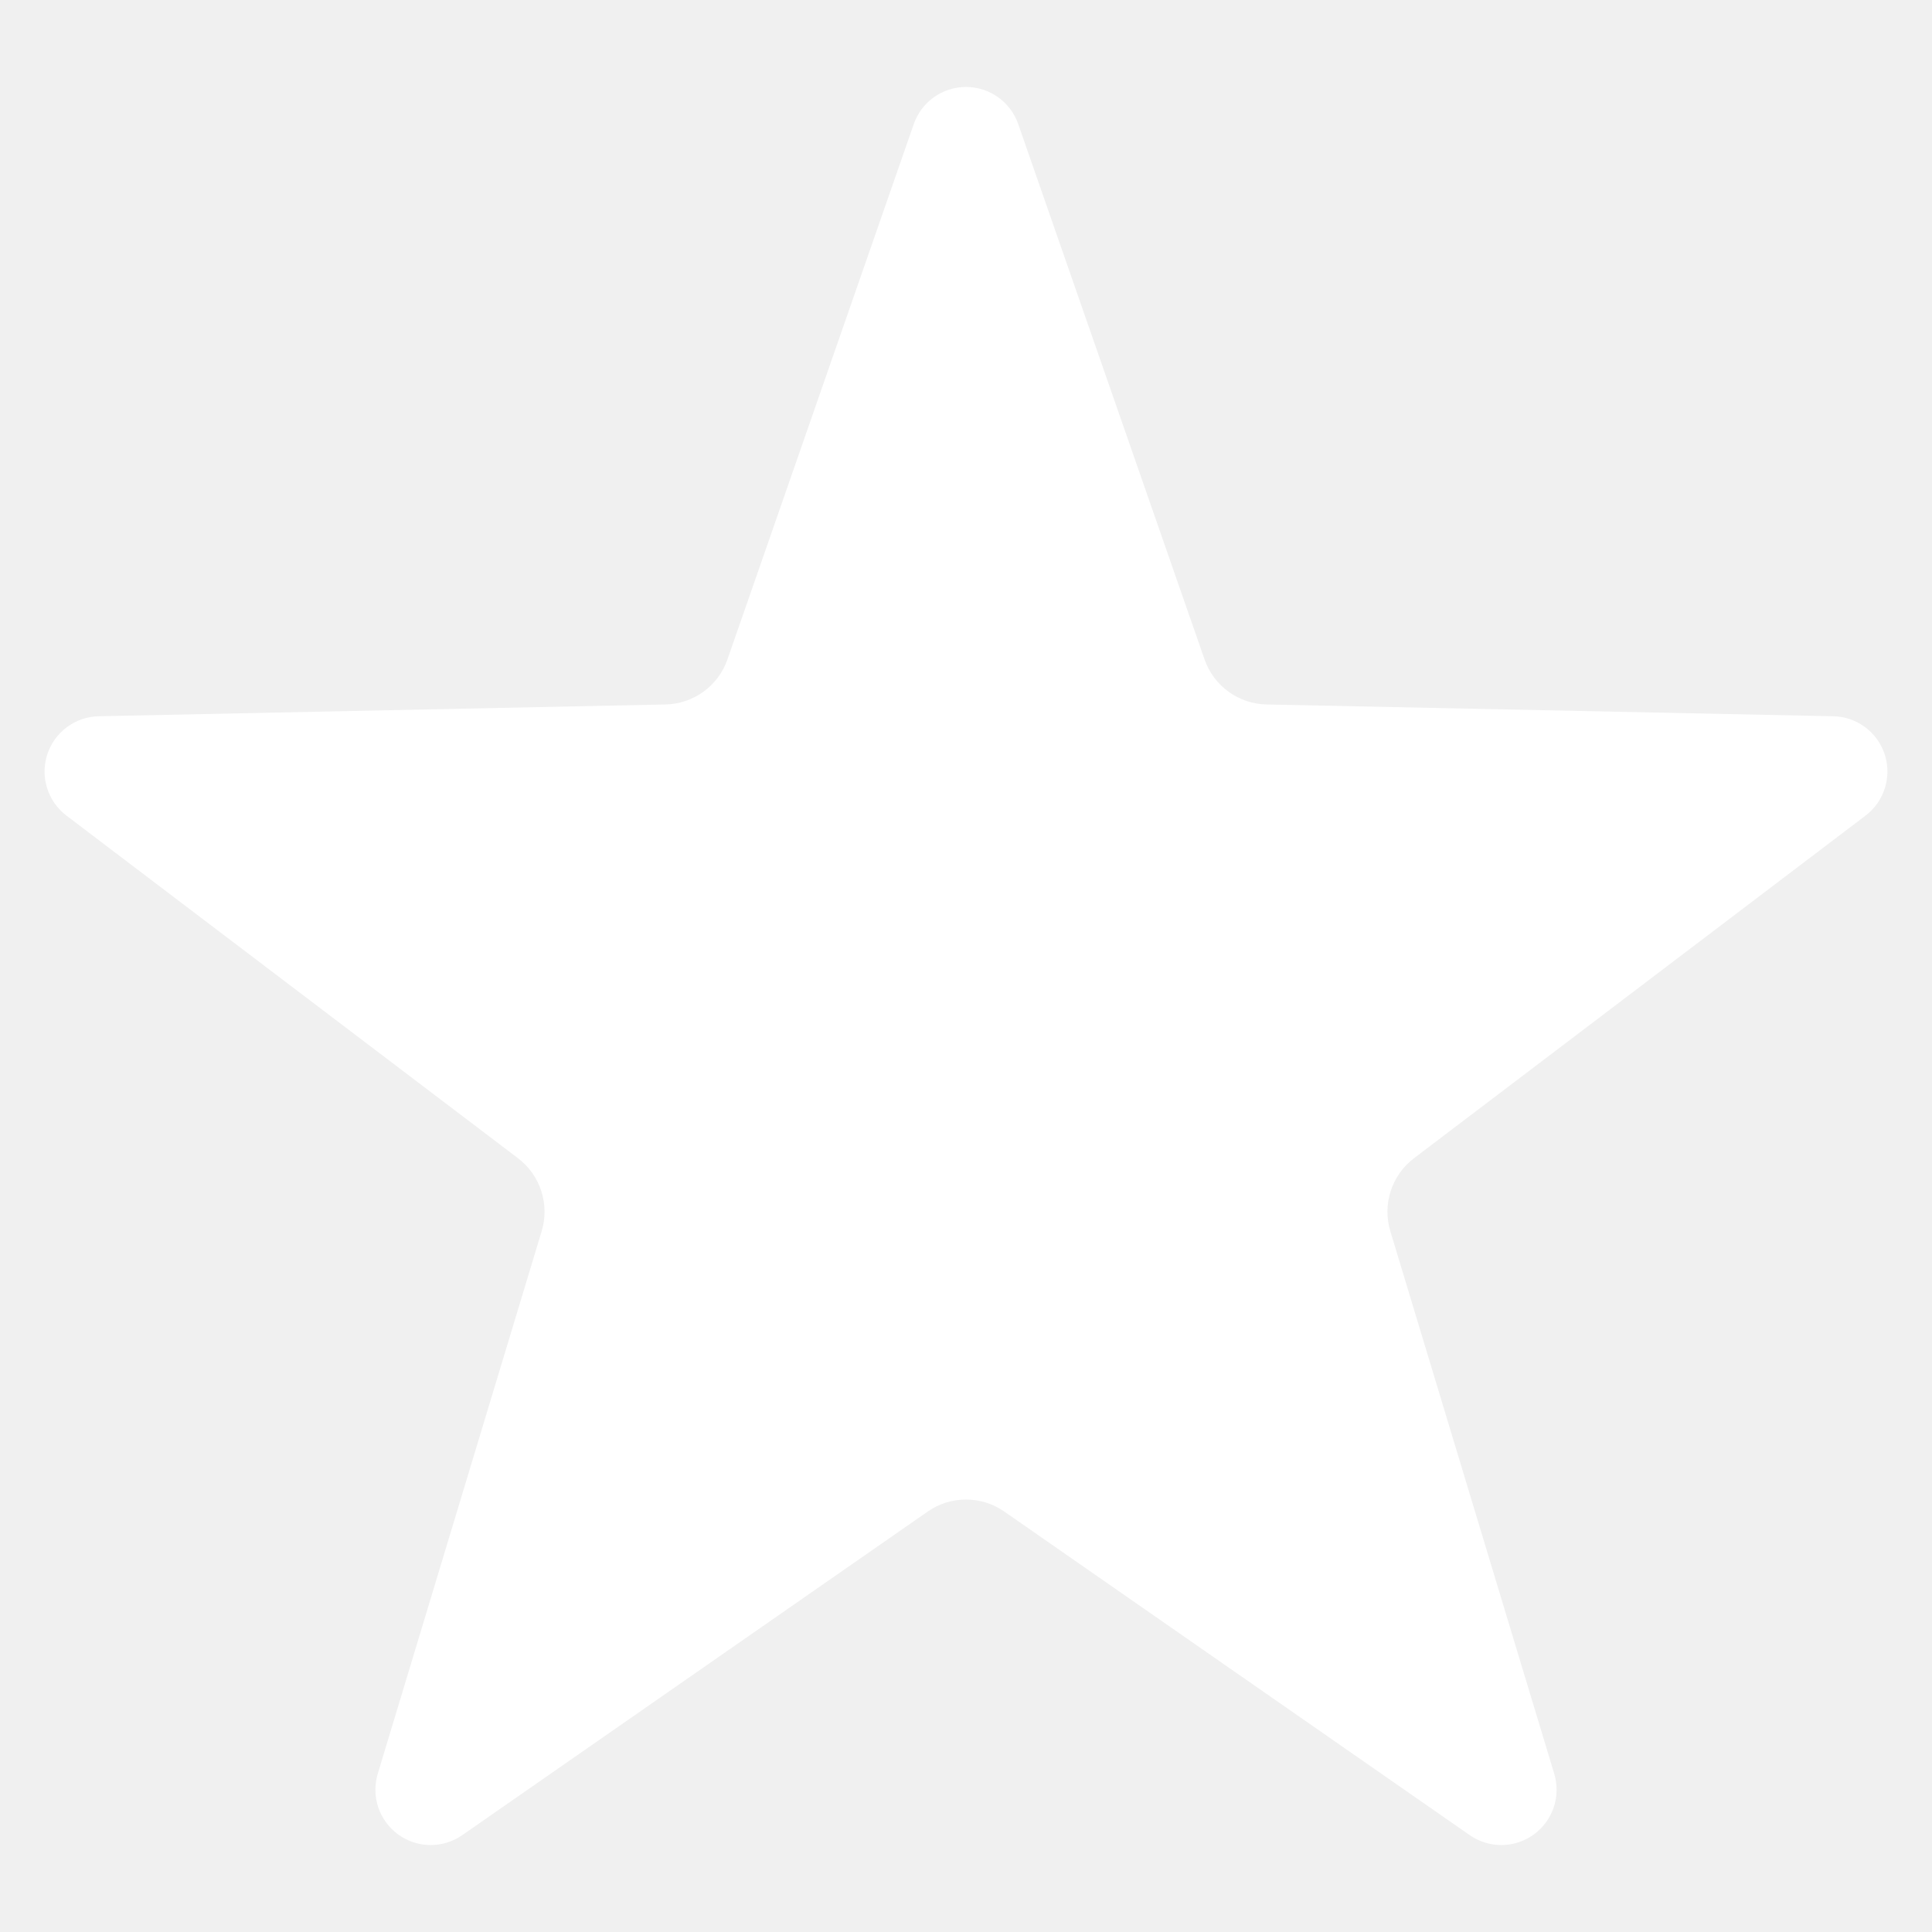
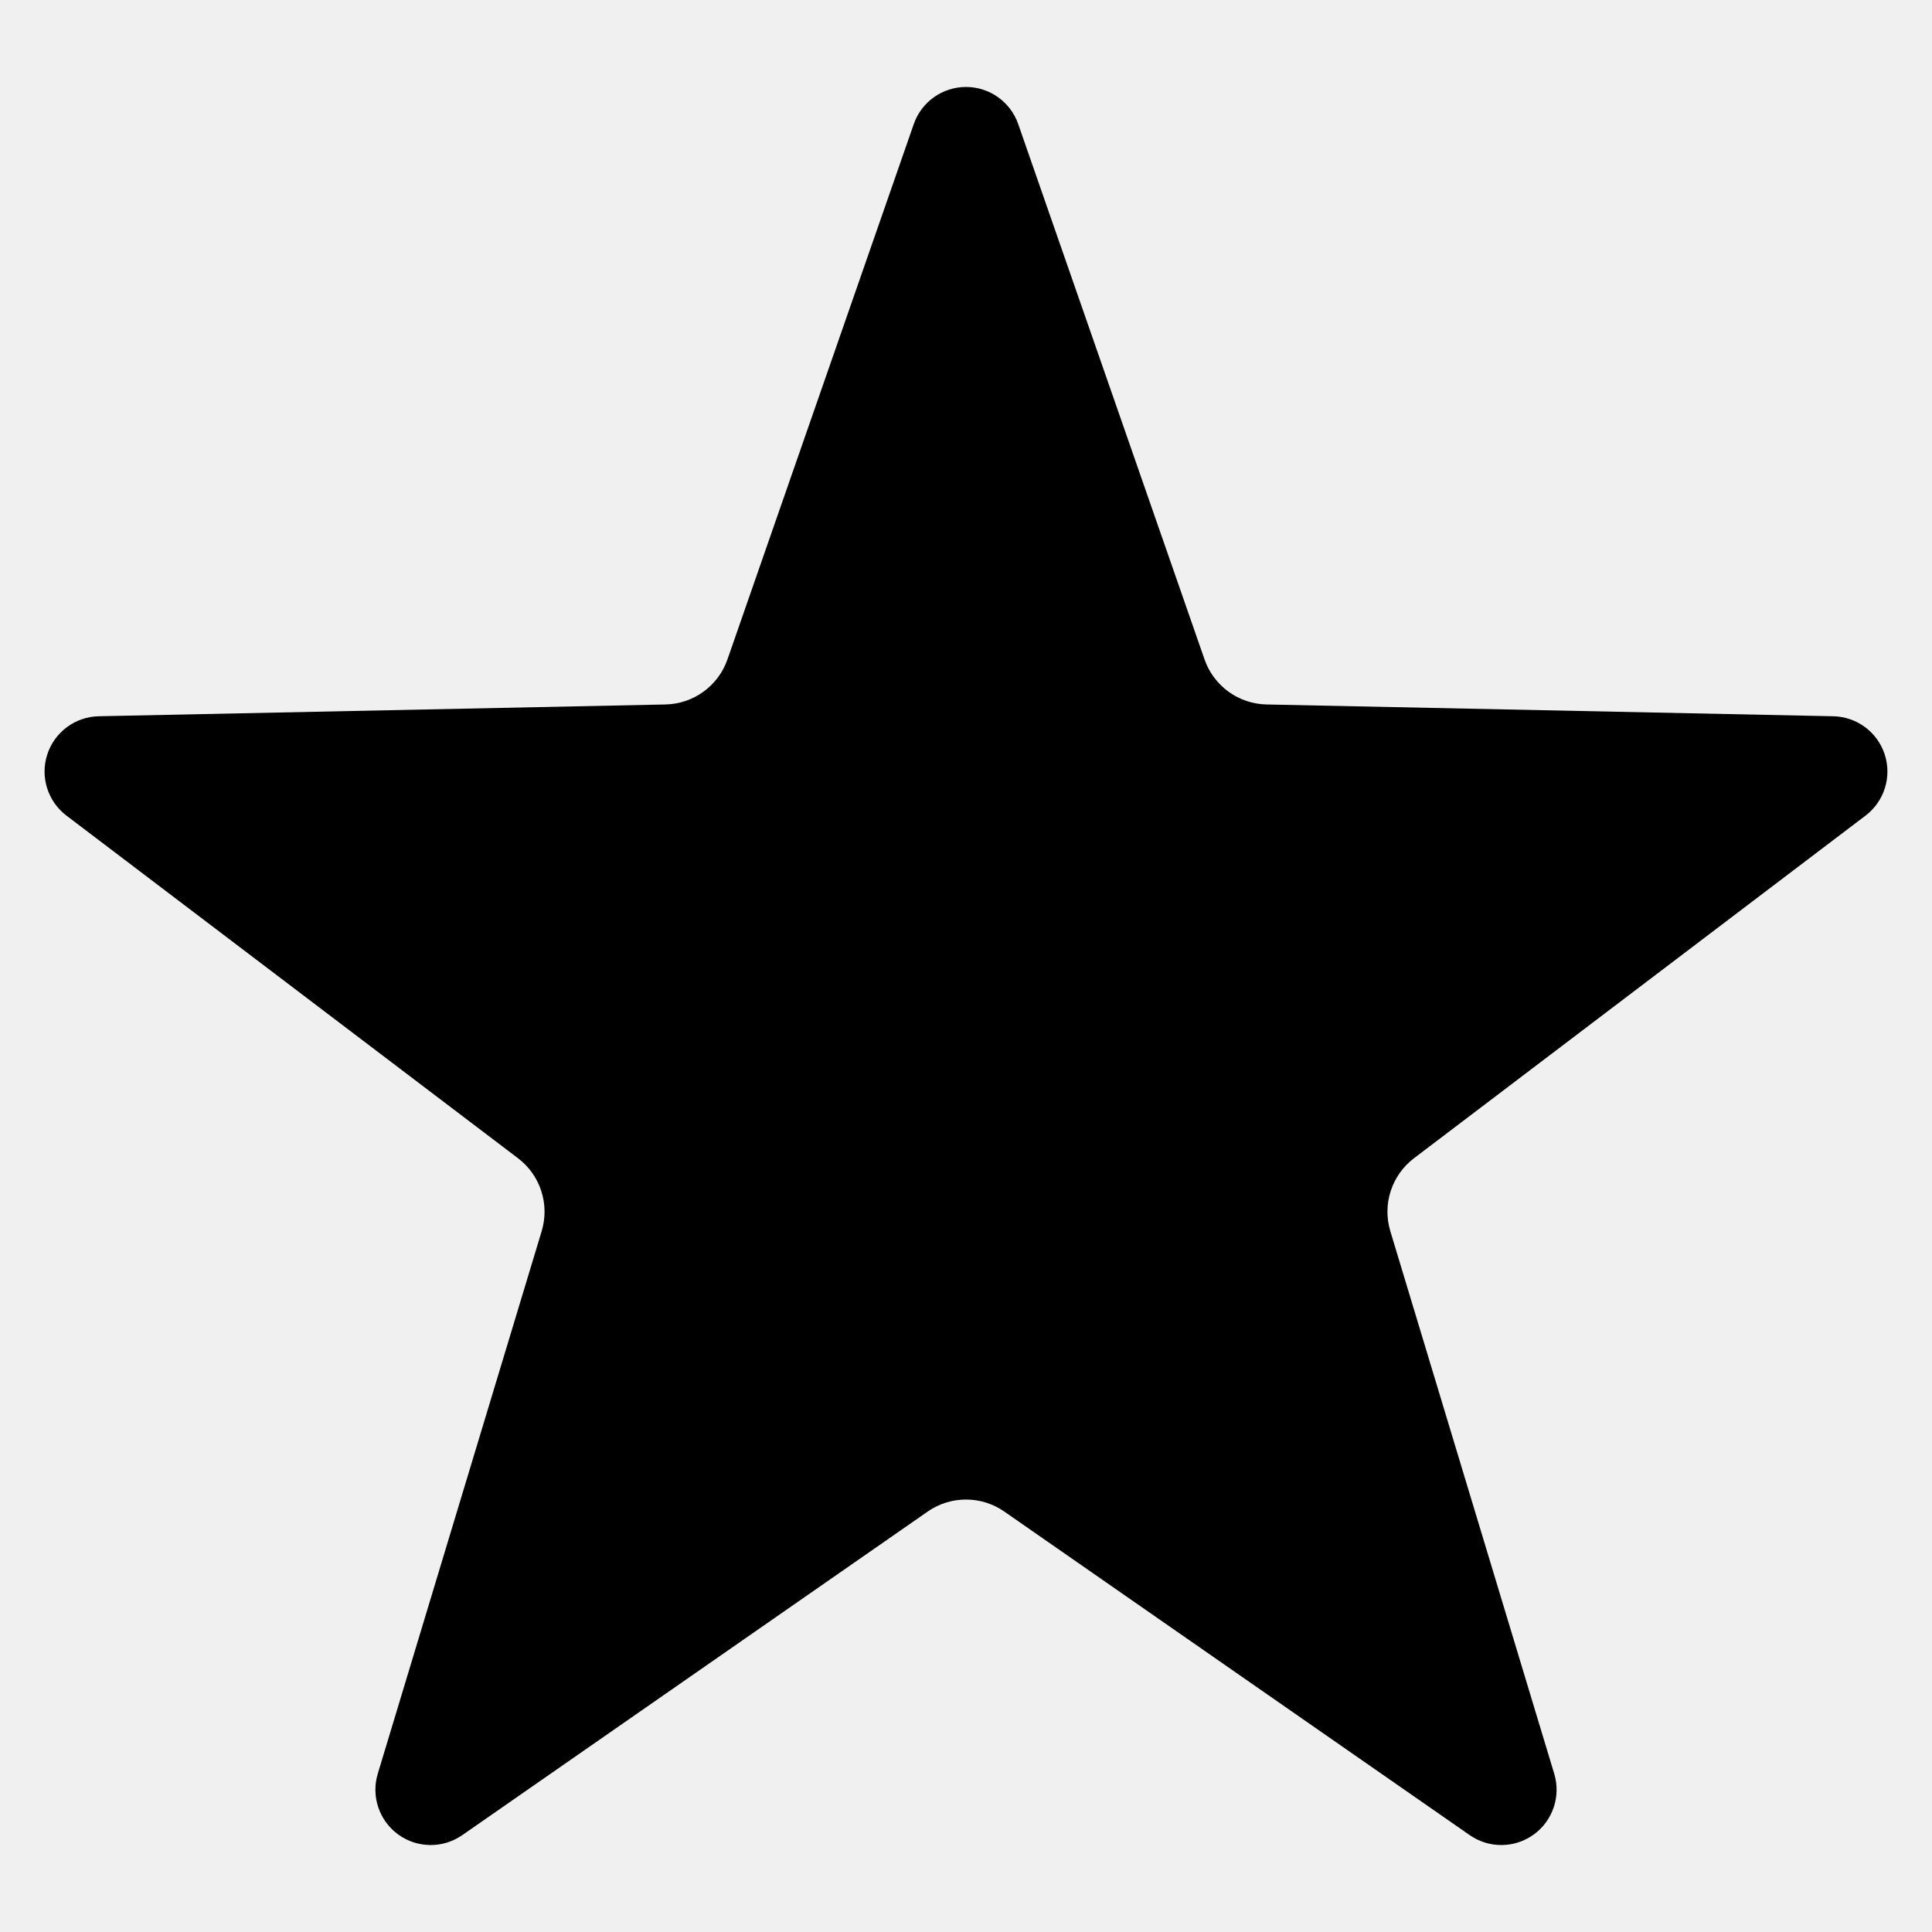
<svg xmlns="http://www.w3.org/2000/svg" width="100%" height="100%" viewBox="0 0 100 100" version="1.1" xml:space="preserve" style="fill-rule:evenodd;clip-rule:evenodd;stroke-linejoin:round;stroke-miterlimit:2;">
  <g id="Artboard1" transform="matrix(0.575495,0,0,0.662297,114.503,56.0342)">
    <rect x="-198.965" y="-84.606" width="173.764" height="150.99" style="fill:none;" />
    <g transform="matrix(1.73764,0,0,1.59387,-198.965,-77.8095)">
-       <path d="M47.297,1.82C47.697,0.73 48.782,0 50,0C51.218,0 52.303,0.73 52.703,1.82L62.348,28.071C62.581,28.705 63.013,29.256 63.587,29.651C64.16,30.045 64.847,30.264 65.556,30.278L94.89,30.856C96.108,30.88 97.176,31.632 97.553,32.729C97.929,33.826 97.531,35.029 96.561,35.727L73.187,52.528C72.623,52.934 72.203,53.494 71.984,54.132C71.765,54.771 71.757,55.458 71.962,56.1L80.447,82.708C80.799,83.813 80.375,85.007 79.389,85.686C78.404,86.364 77.073,86.377 76.073,85.718L51.982,69.852C51.4,69.468 50.709,69.263 50,69.263C49.291,69.263 48.6,69.468 48.018,69.852L23.927,85.718C22.927,86.377 21.596,86.364 20.611,85.686C19.625,85.007 19.201,83.813 19.553,82.708L28.038,56.1C28.243,55.458 28.235,54.771 28.016,54.132C27.797,53.494 27.377,52.934 26.813,52.528L3.439,35.727C2.469,35.029 2.071,33.826 2.447,32.729C2.824,31.632 3.892,30.88 5.11,30.856L34.444,30.278C35.153,30.264 35.84,30.045 36.413,29.651C36.987,29.256 37.419,28.705 37.652,28.071L47.297,1.82Z" style="fill:white;" />
+       <path d="M47.297,1.82C47.697,0.73 48.782,0 50,0C51.218,0 52.303,0.73 52.703,1.82L62.348,28.071C62.581,28.705 63.013,29.256 63.587,29.651C64.16,30.045 64.847,30.264 65.556,30.278L94.89,30.856C96.108,30.88 97.176,31.632 97.553,32.729C97.929,33.826 97.531,35.029 96.561,35.727L73.187,52.528C72.623,52.934 72.203,53.494 71.984,54.132C71.765,54.771 71.757,55.458 71.962,56.1L80.447,82.708C80.799,83.813 80.375,85.007 79.389,85.686C78.404,86.364 77.073,86.377 76.073,85.718L51.982,69.852C51.4,69.468 50.709,69.263 50,69.263C49.291,69.263 48.6,69.468 48.018,69.852L23.927,85.718C22.927,86.377 21.596,86.364 20.611,85.686C19.625,85.007 19.201,83.813 19.553,82.708L28.038,56.1C28.243,55.458 28.235,54.771 28.016,54.132C27.797,53.494 27.377,52.934 26.813,52.528L3.439,35.727C2.469,35.029 2.071,33.826 2.447,32.729C2.824,31.632 3.892,30.88 5.11,30.856L34.444,30.278C35.153,30.264 35.84,30.045 36.413,29.651C36.987,29.256 37.419,28.705 37.652,28.071L47.297,1.82Z" />
    </g>
  </g>
</svg>
